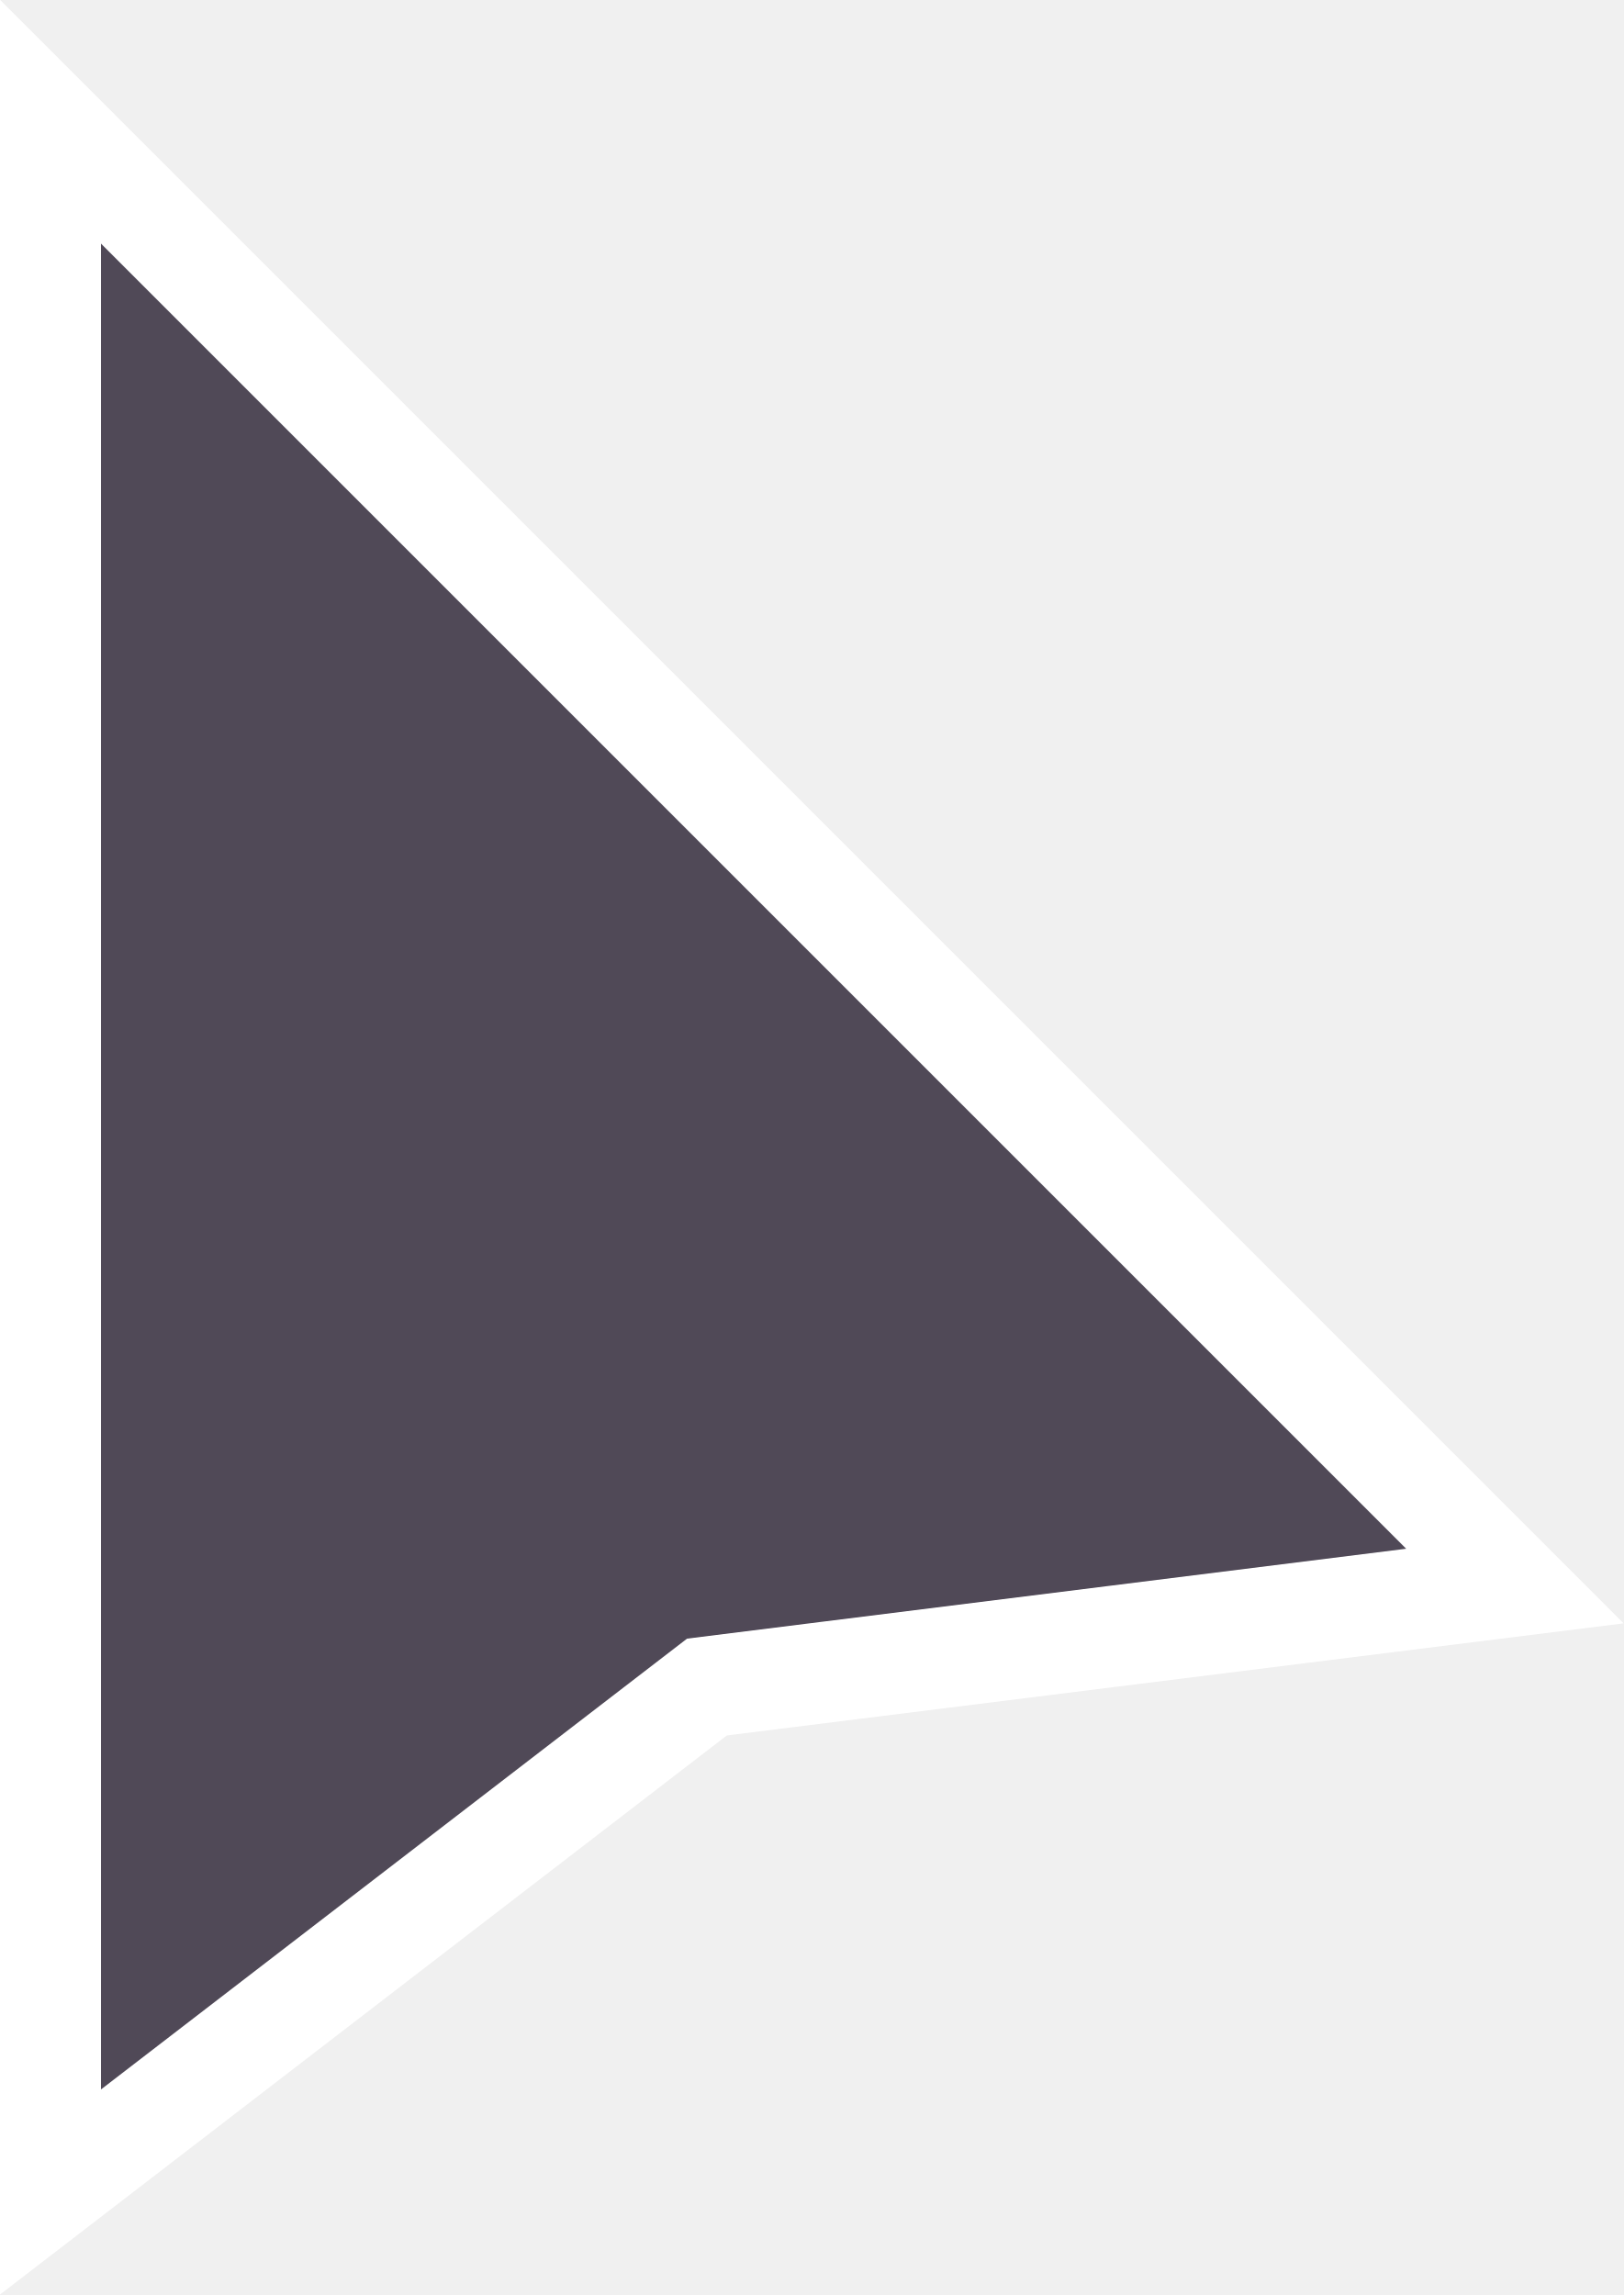
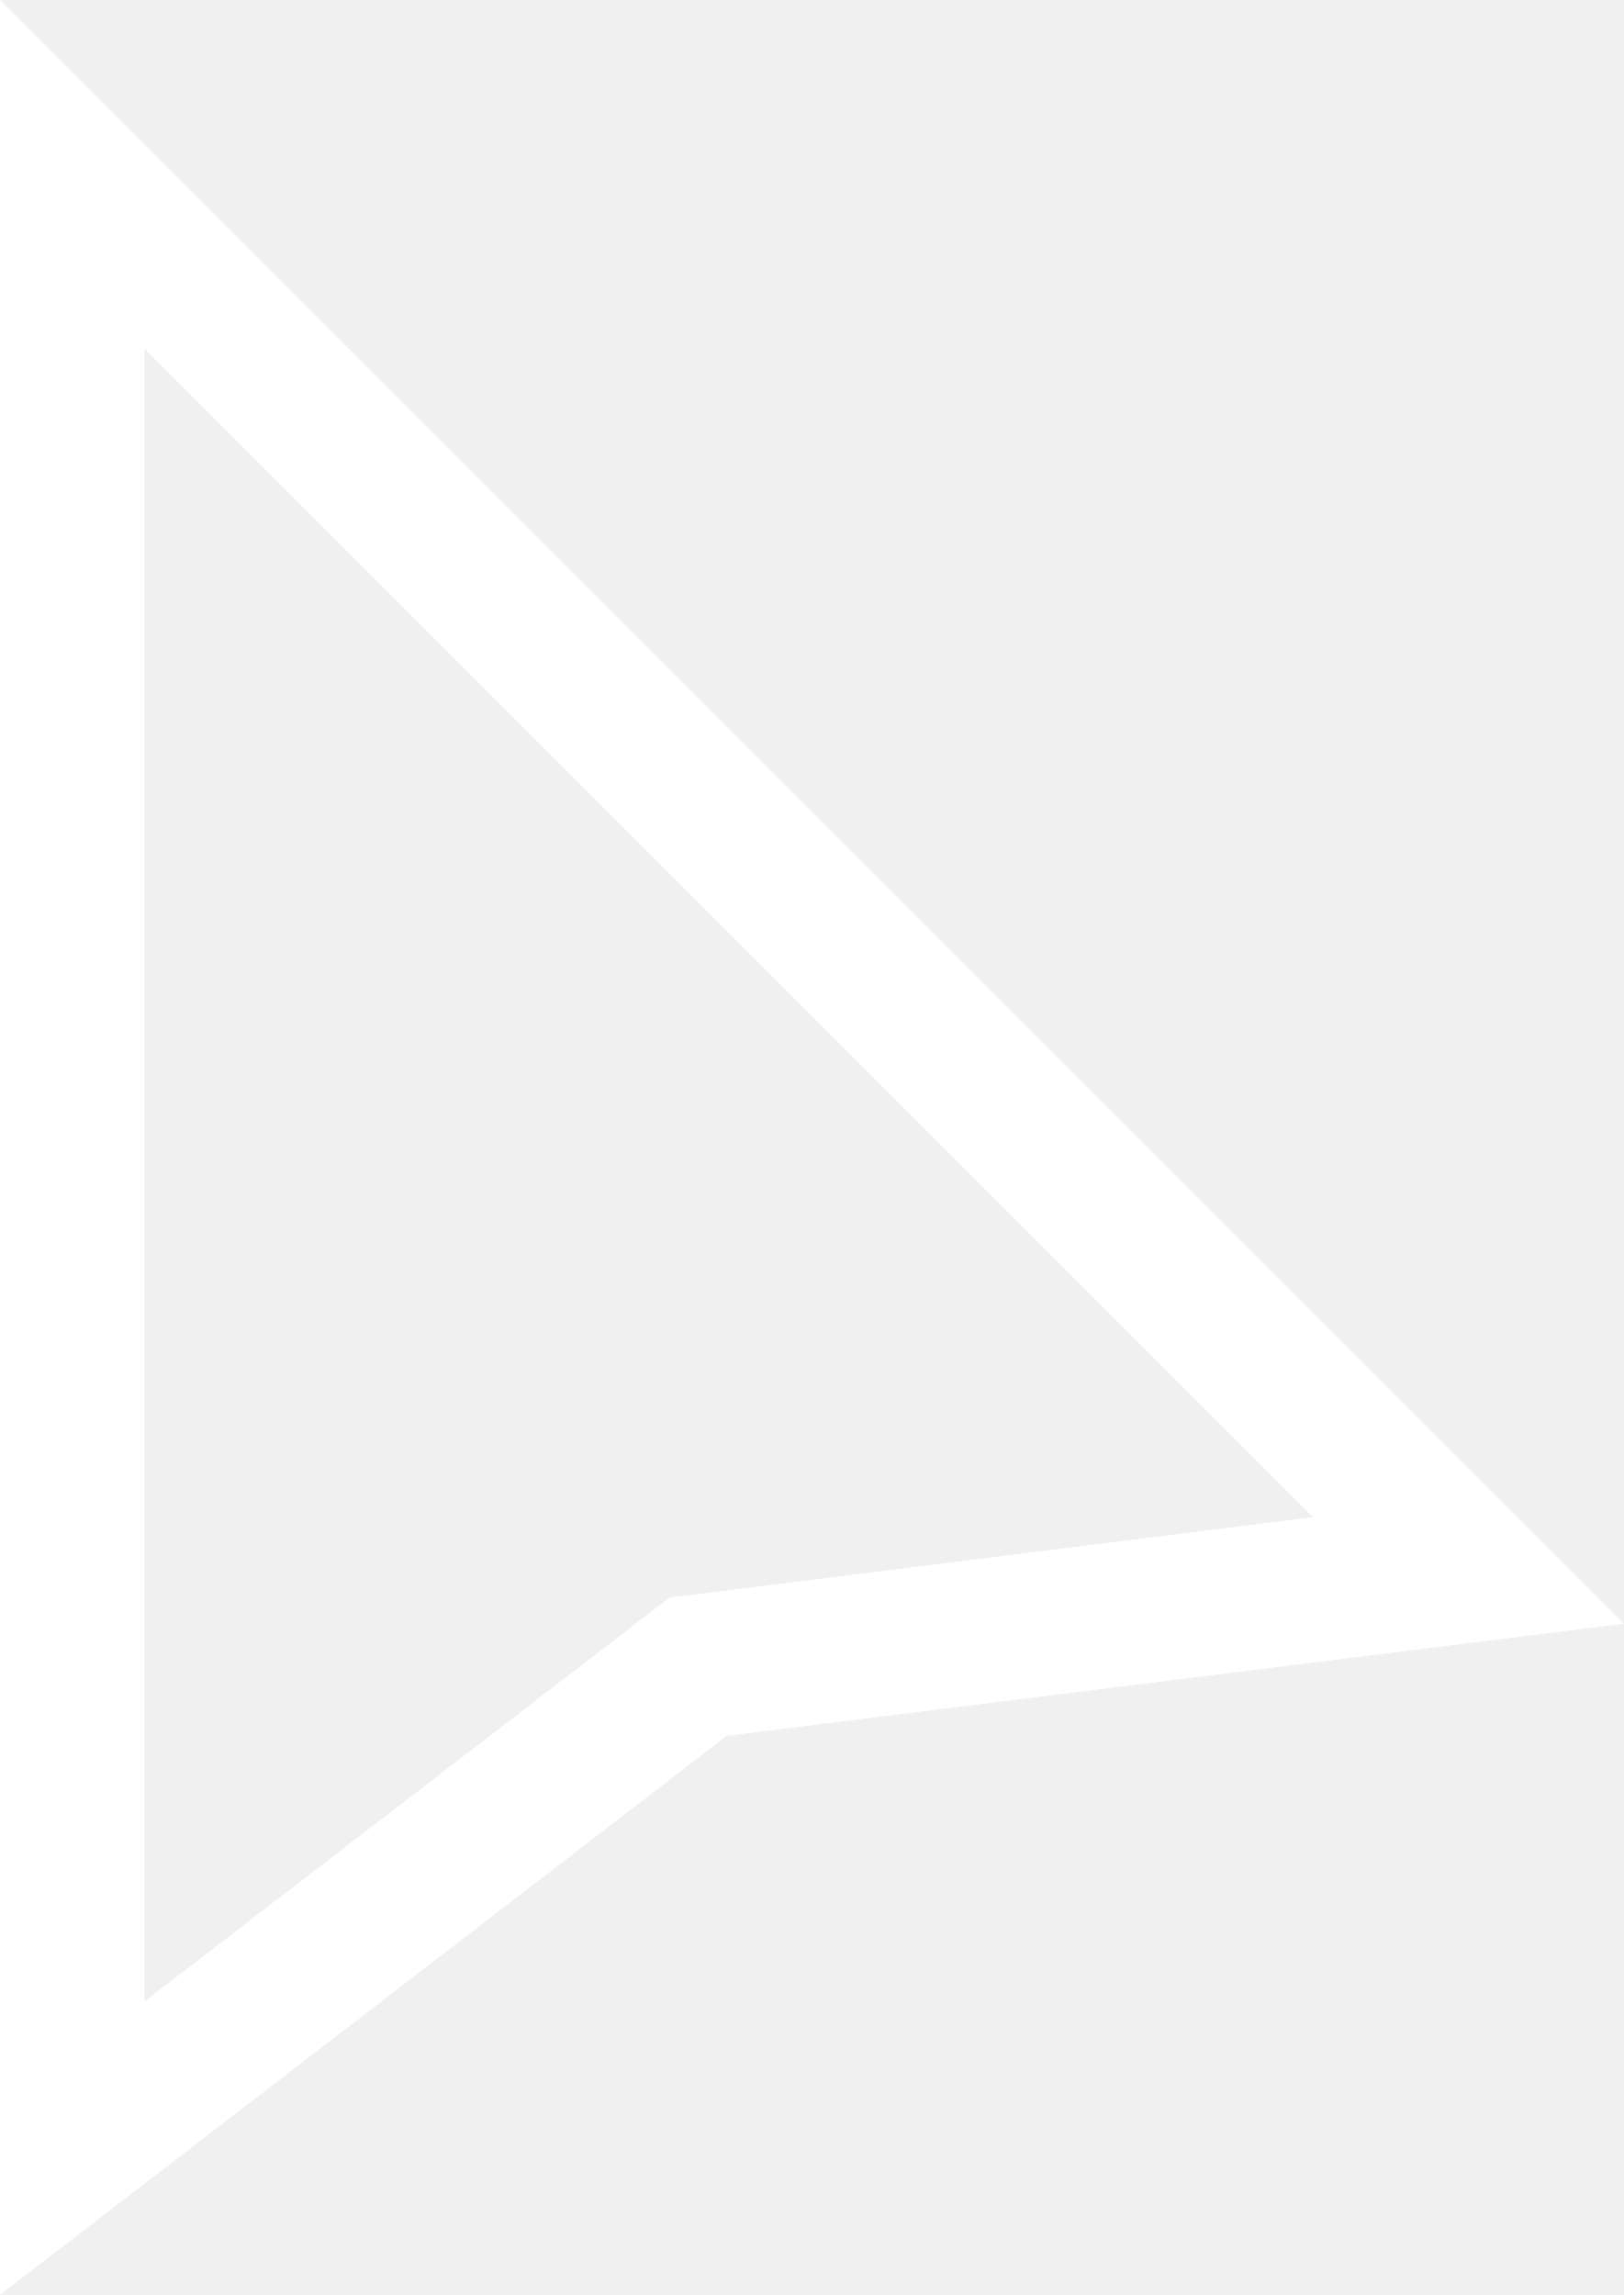
- <svg xmlns="http://www.w3.org/2000/svg" viewBox="0 0 32.15 45.45">
+ <svg xmlns="http://www.w3.org/2000/svg" viewBox="0 0 33.73 47.67">
  <defs>
-     <style>.cls-1{fill:#504957;stroke:#fff;stroke-miterlimit:10;stroke-width:2px;}</style>
+     <style>.cls-1{fill:none;stroke:#fff;stroke-miterlimit:10;stroke-width:3px;}</style>
  </defs>
  <g id="Layer_2" data-name="Layer 2">
    <g id="Icons">
-       <polygon class="cls-1" points="1 43.41 1 2.41 30 31.41 14 33.41 1 43.41" />
+       <polygon class="cls-1" points="1.5 44.62 1.5 3.62 30.5 32.62 14.5 34.62 1.5 44.62" />
    </g>
  </g>
</svg>
